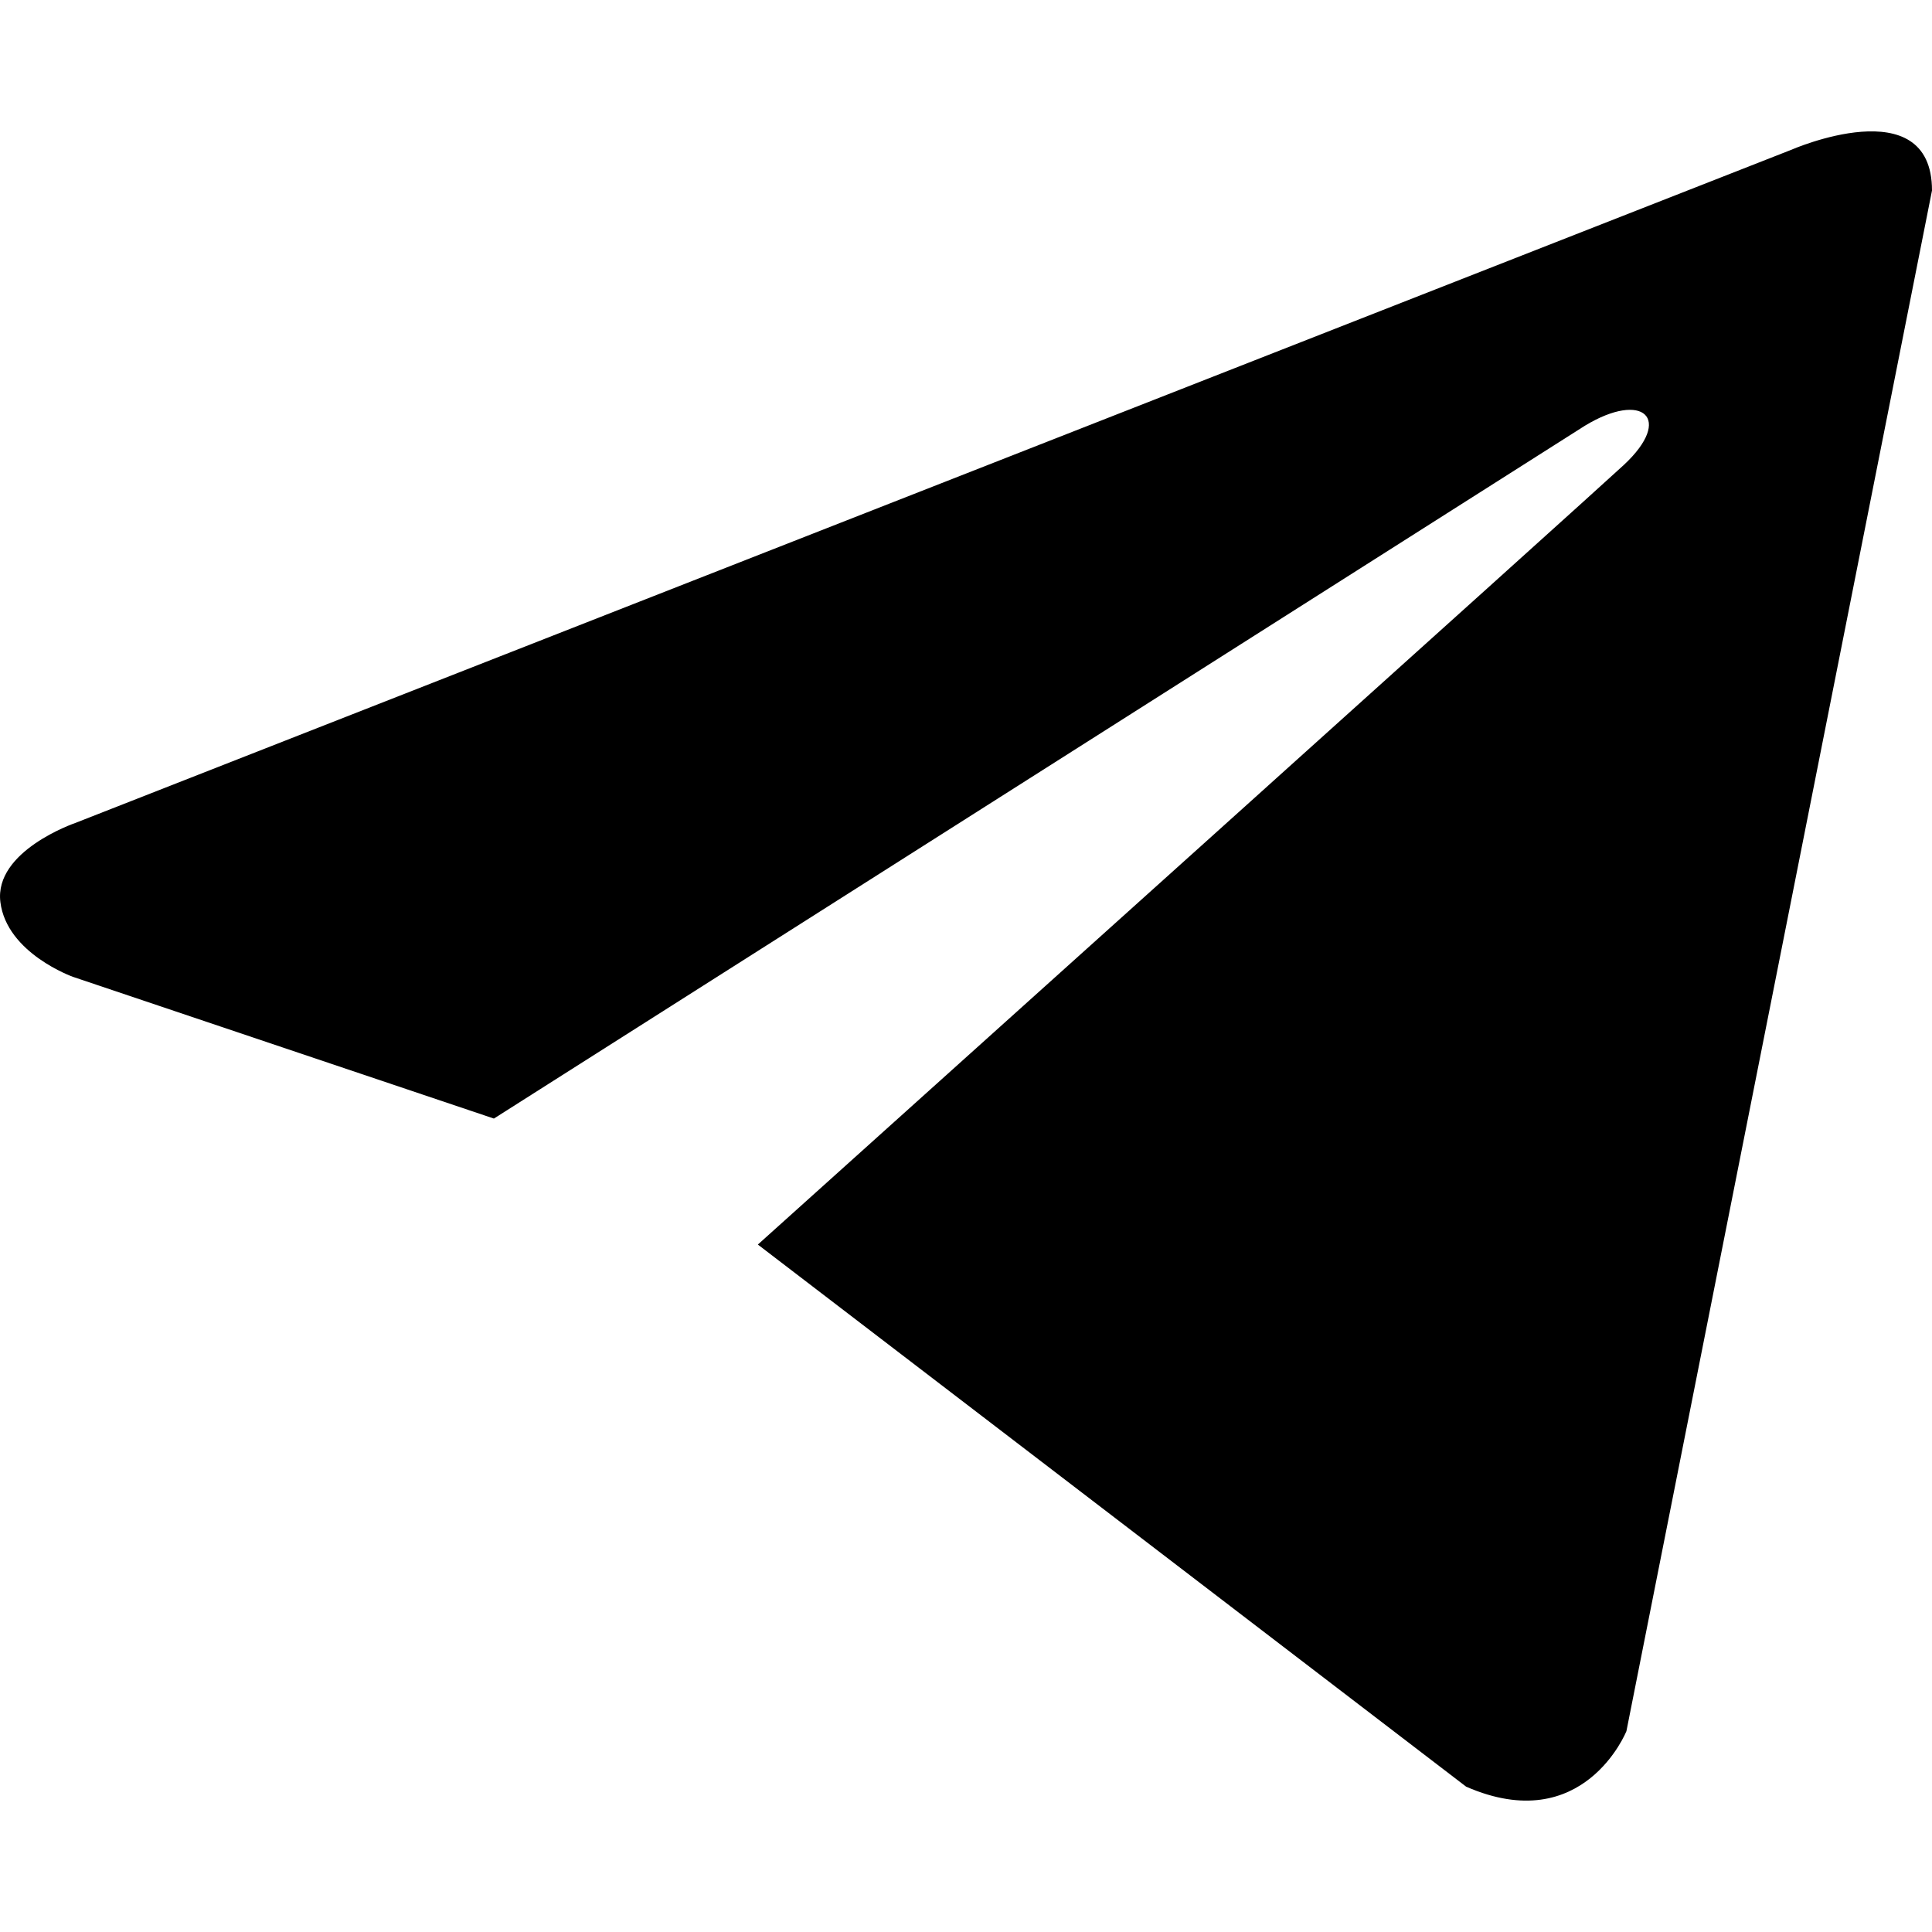
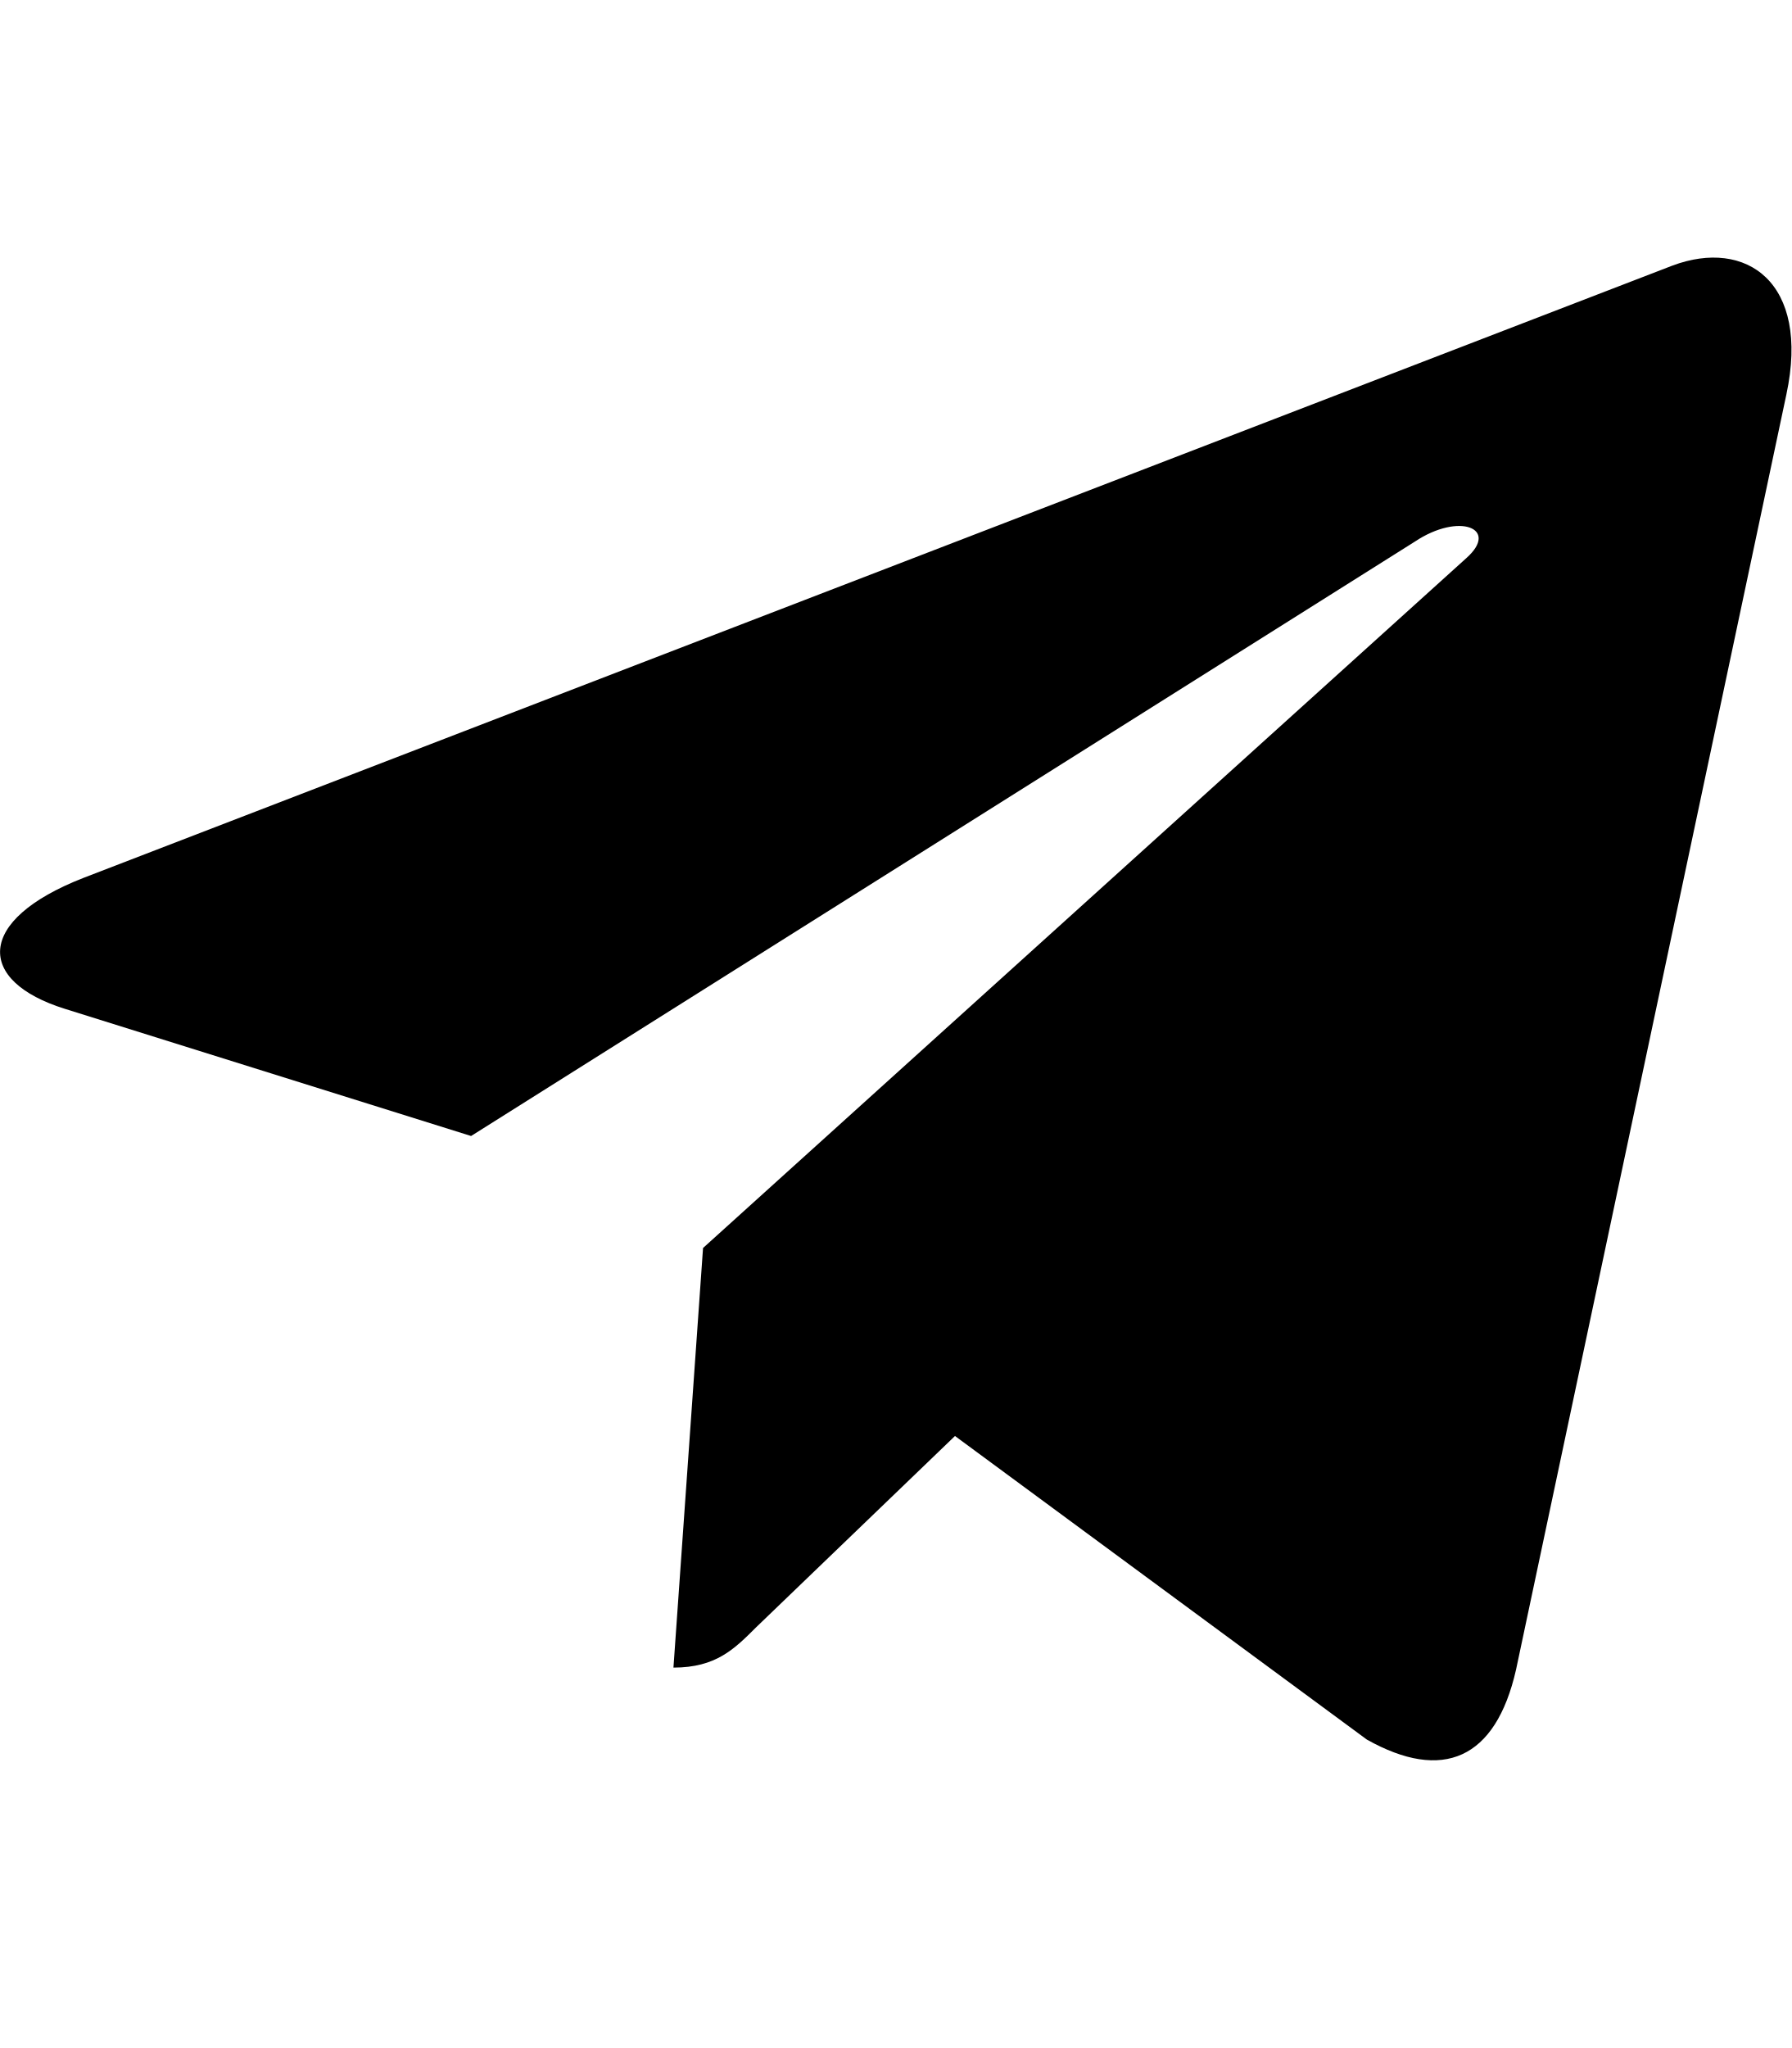
- <svg xmlns="http://www.w3.org/2000/svg" clip-rule="evenodd" fill-rule="evenodd" image-rendering="optimizeQuality" shape-rendering="geometricPrecision" text-rendering="geometricPrecision" viewBox="0 0 512 512">
-   <path d="m512 50.49-80.98 408.28s-11.32 28.31-42.47 14.72L200.84 329.82c25.23-22.68 220.96-198.65 229.52-206.63 13.23-12.35 5.02-19.7-10.36-10.36l-289.11 183.6-111.54-37.55S1.79 252.65.1 239.06c-1.7-13.59 19.82-20.95 19.82-20.95L474.63 39.73S512 23.31 512 50.49z" fill-rule="nonzero" />
+ <svg xmlns="http://www.w3.org/2000/svg" viewBox="0 0 448 512">
+   <path fill="currentColor" d="M446.7 98.6l-67.6 318.8c-5.1 22.5-18.4 28.1-37.3 17.5l-103-75.9-49.7 47.8c-5.5 5.5-10.1 10.1-20.7 10.1l7.4-104.9 190.9-172.5c8.3-7.4-1.8-11.5-12.9-4.1L117.8 284 16.2 252.2c-22.1-6.9-22.5-22.1 4.6-32.7L418.2 66.4c18.4-6.9 34.5 4.1 28.5 32.2z" />
</svg>
